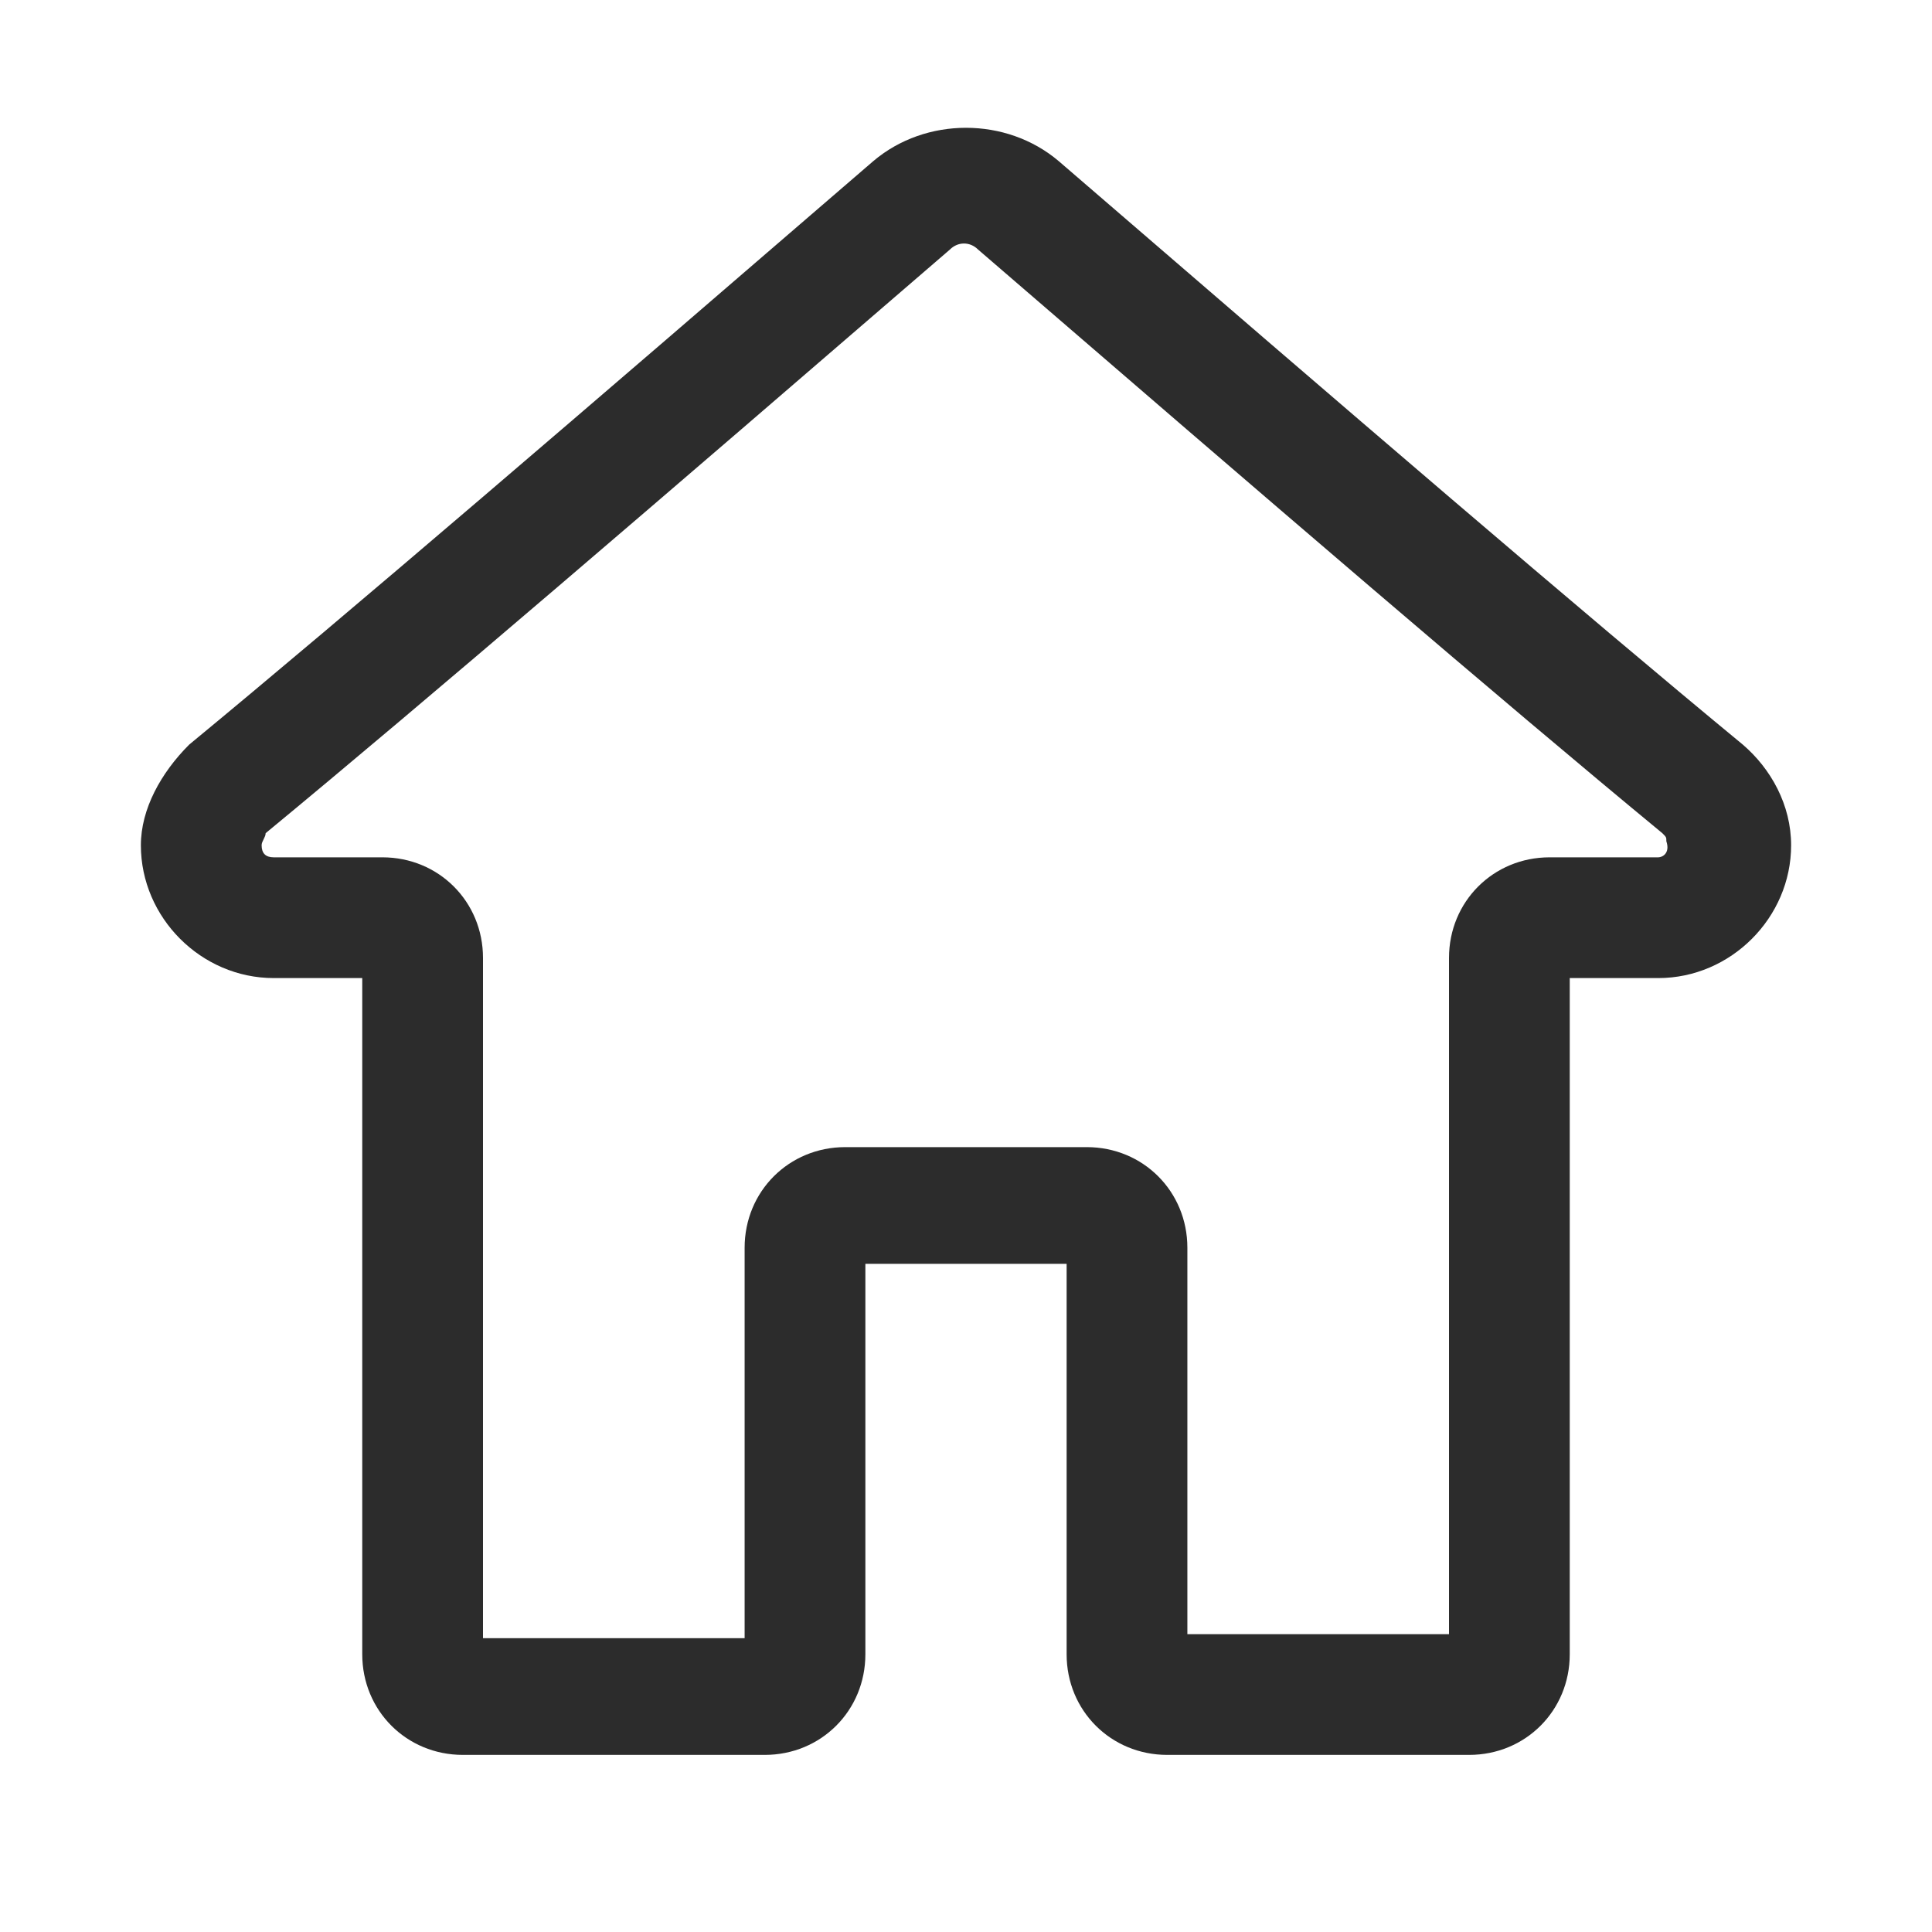
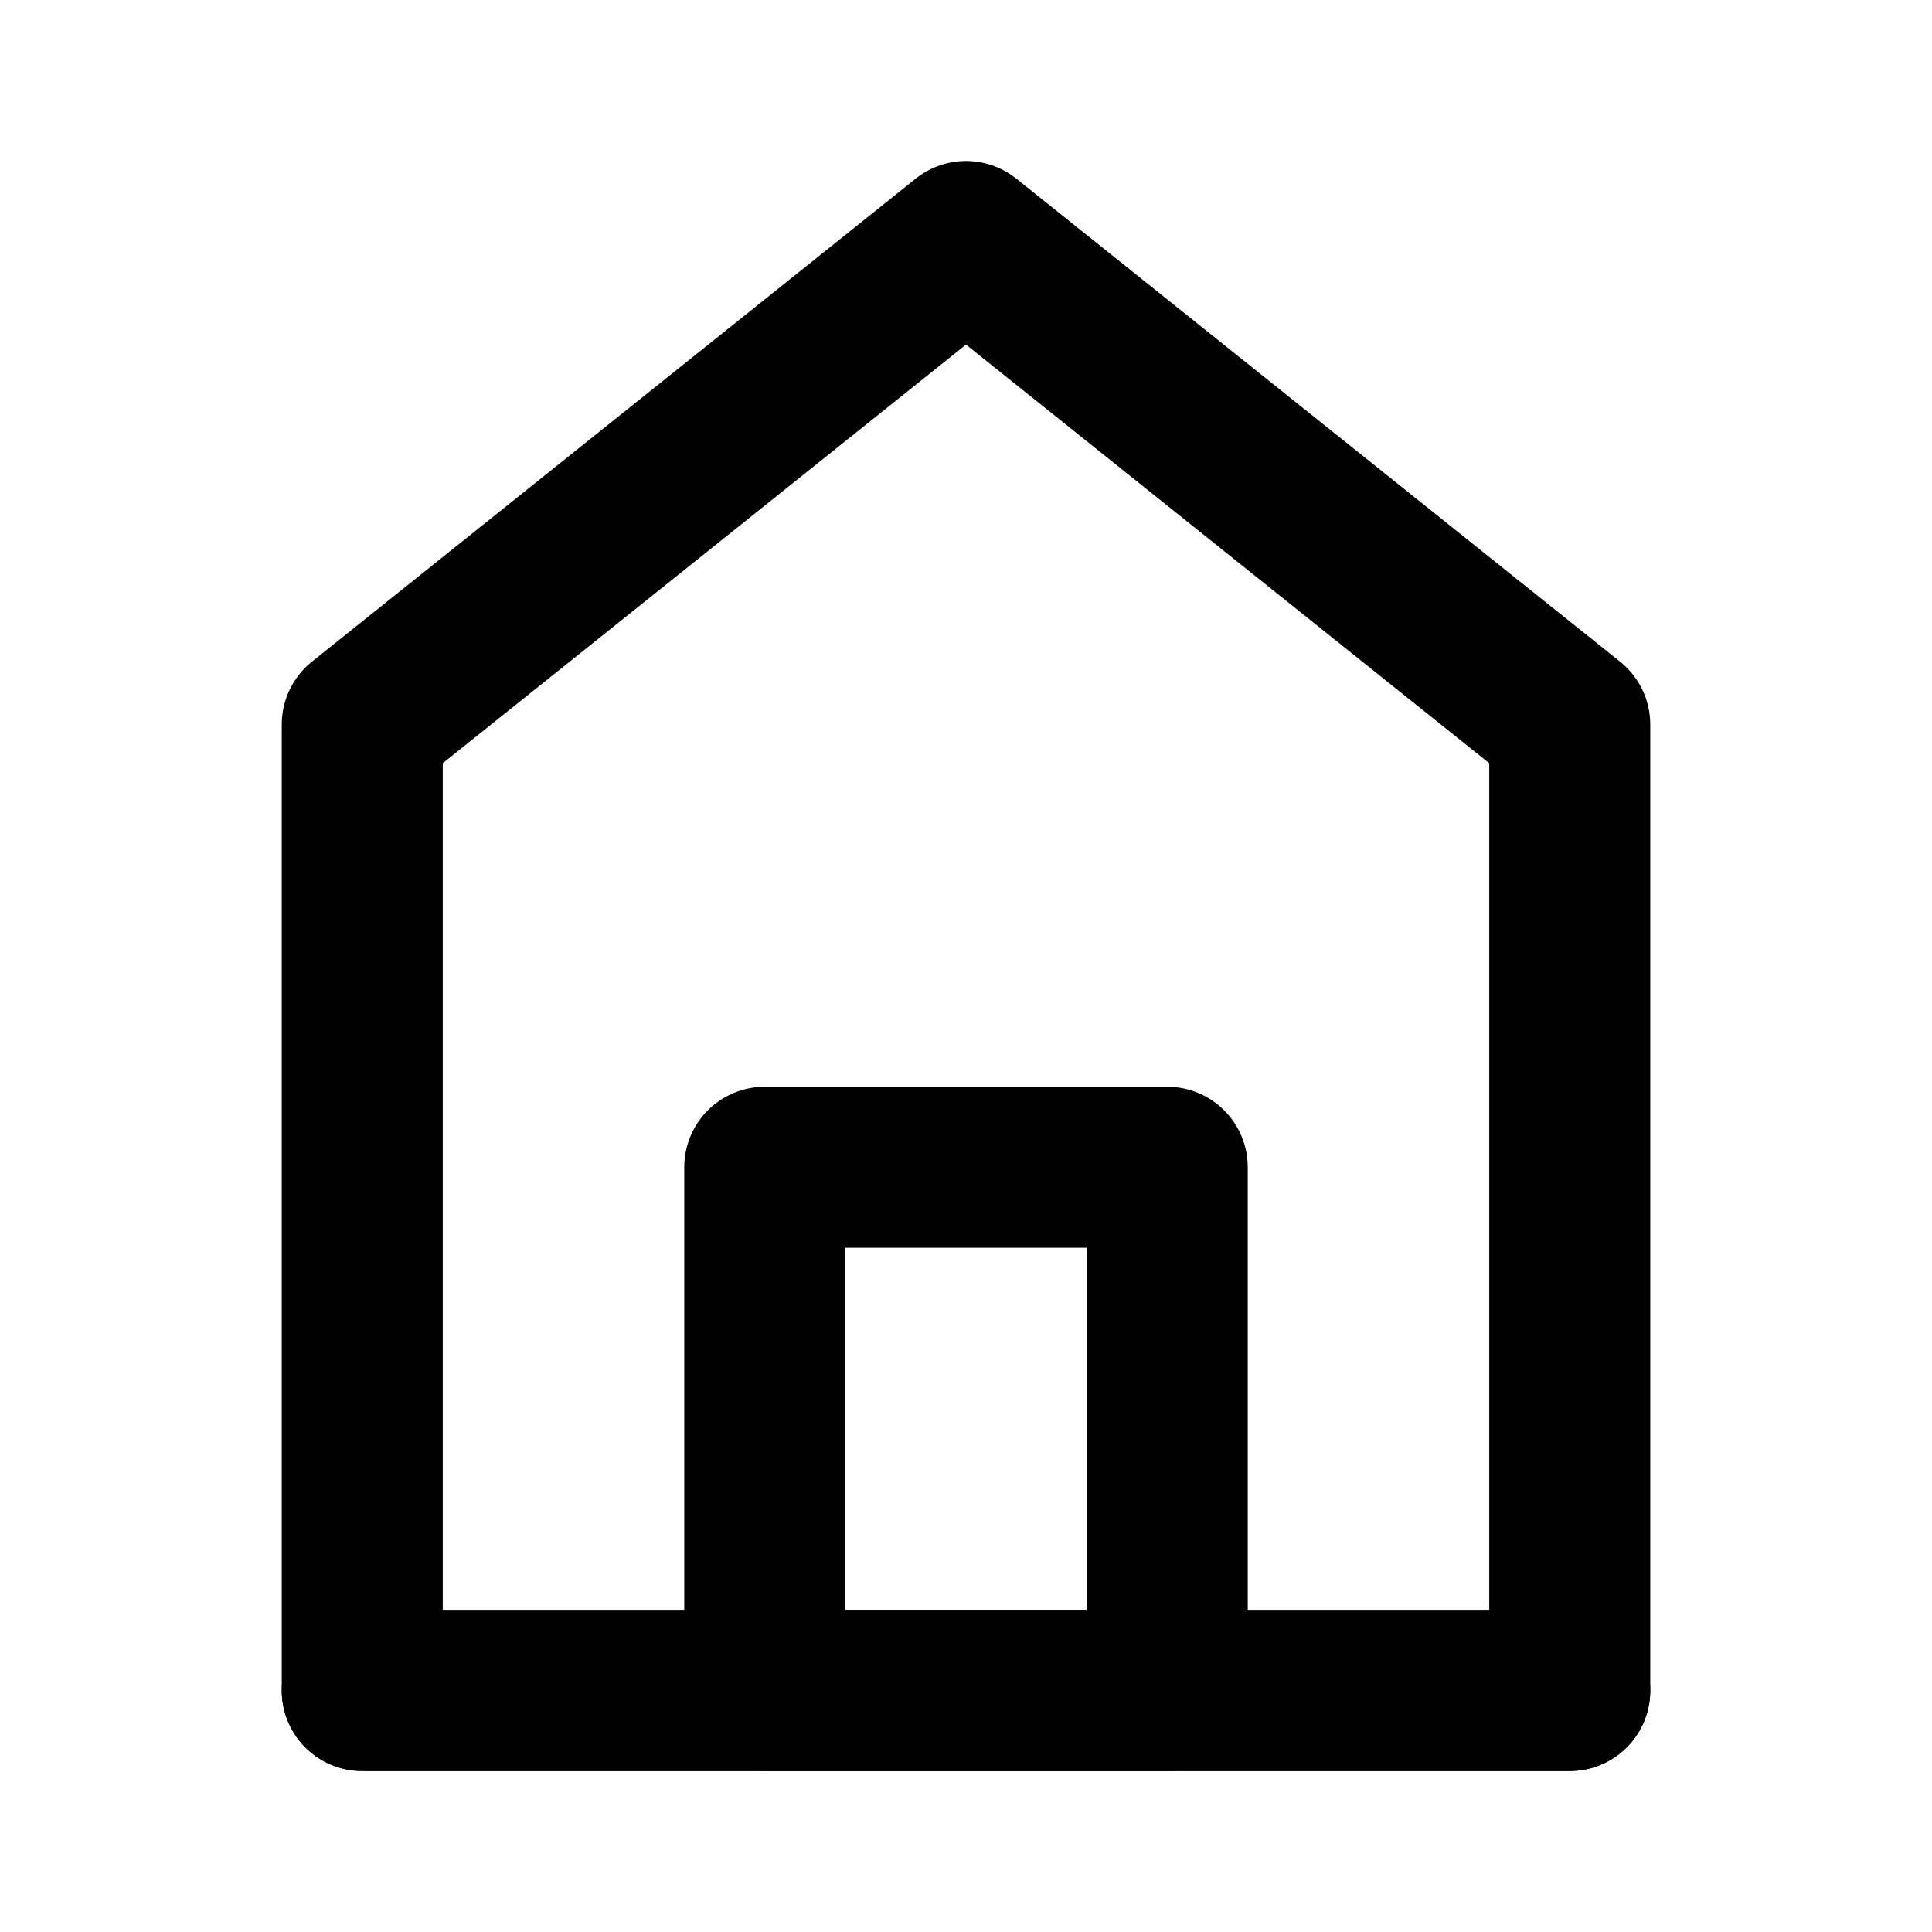
- <svg xmlns="http://www.w3.org/2000/svg" t="1681271578882" class="icon" viewBox="0 0 1024 1024" version="1.1" p-id="3664" width="128" height="128">
-   <path d="M923.733 394.667c-85.333-70.4-206.933-174.933-362.667-309.333C533.333 61.867 490.667 61.867 462.933 85.333c-155.733 134.4-277.333 238.933-362.667 309.333-14.933 14.933-25.6 34.133-25.6 53.333 0 38.4 32 70.4 70.4 70.4H192v358.4c0 29.867 23.467 53.333 53.333 53.333H405.333c29.867 0 53.333-23.467 53.333-53.333v-206.933h106.667v206.933c0 29.867 23.467 53.333 53.333 53.333h160c29.867 0 53.333-23.467 53.333-53.333V518.4h46.933c38.4 0 70.4-32 70.4-70.4 0-21.333-10.667-40.533-25.6-53.333z m-44.8 59.733h-57.6c-29.867 0-53.333 23.467-53.333 53.333v358.4h-138.667V661.333c0-29.867-23.467-53.333-53.333-53.333h-128c-29.867 0-53.333 23.467-53.333 53.333v206.933H256V507.733c0-29.867-23.467-53.333-53.333-53.333H145.067c-4.267 0-6.4-2.133-6.4-6.4 0-2.133 2.133-4.267 2.133-6.4 85.333-70.4 206.933-174.933 362.667-309.333 4.267-4.267 10.667-4.267 14.933 0 155.733 134.4 277.333 238.933 362.667 309.333 2.133 2.133 2.133 2.133 2.133 4.267 2.133 6.4-2.133 8.533-4.267 8.533z" fill="#2c2c2c" p-id="3665" />
+ <svg xmlns="http://www.w3.org/2000/svg" width="24" height="24" viewBox="0 0 48 48" fill="none">
+   <path d="M9 18V42H39V18L24 6L9 18Z" fill="none" stroke="#000" stroke-width="4" stroke-linecap="round" stroke-linejoin="round" />
+   <path d="M19 29V42H29V29H19Z" fill="none" stroke="#000" stroke-width="4" stroke-linejoin="round" />
+   <path d="M9 42H39" stroke="#000" stroke-width="4" stroke-linecap="round" />
</svg>
